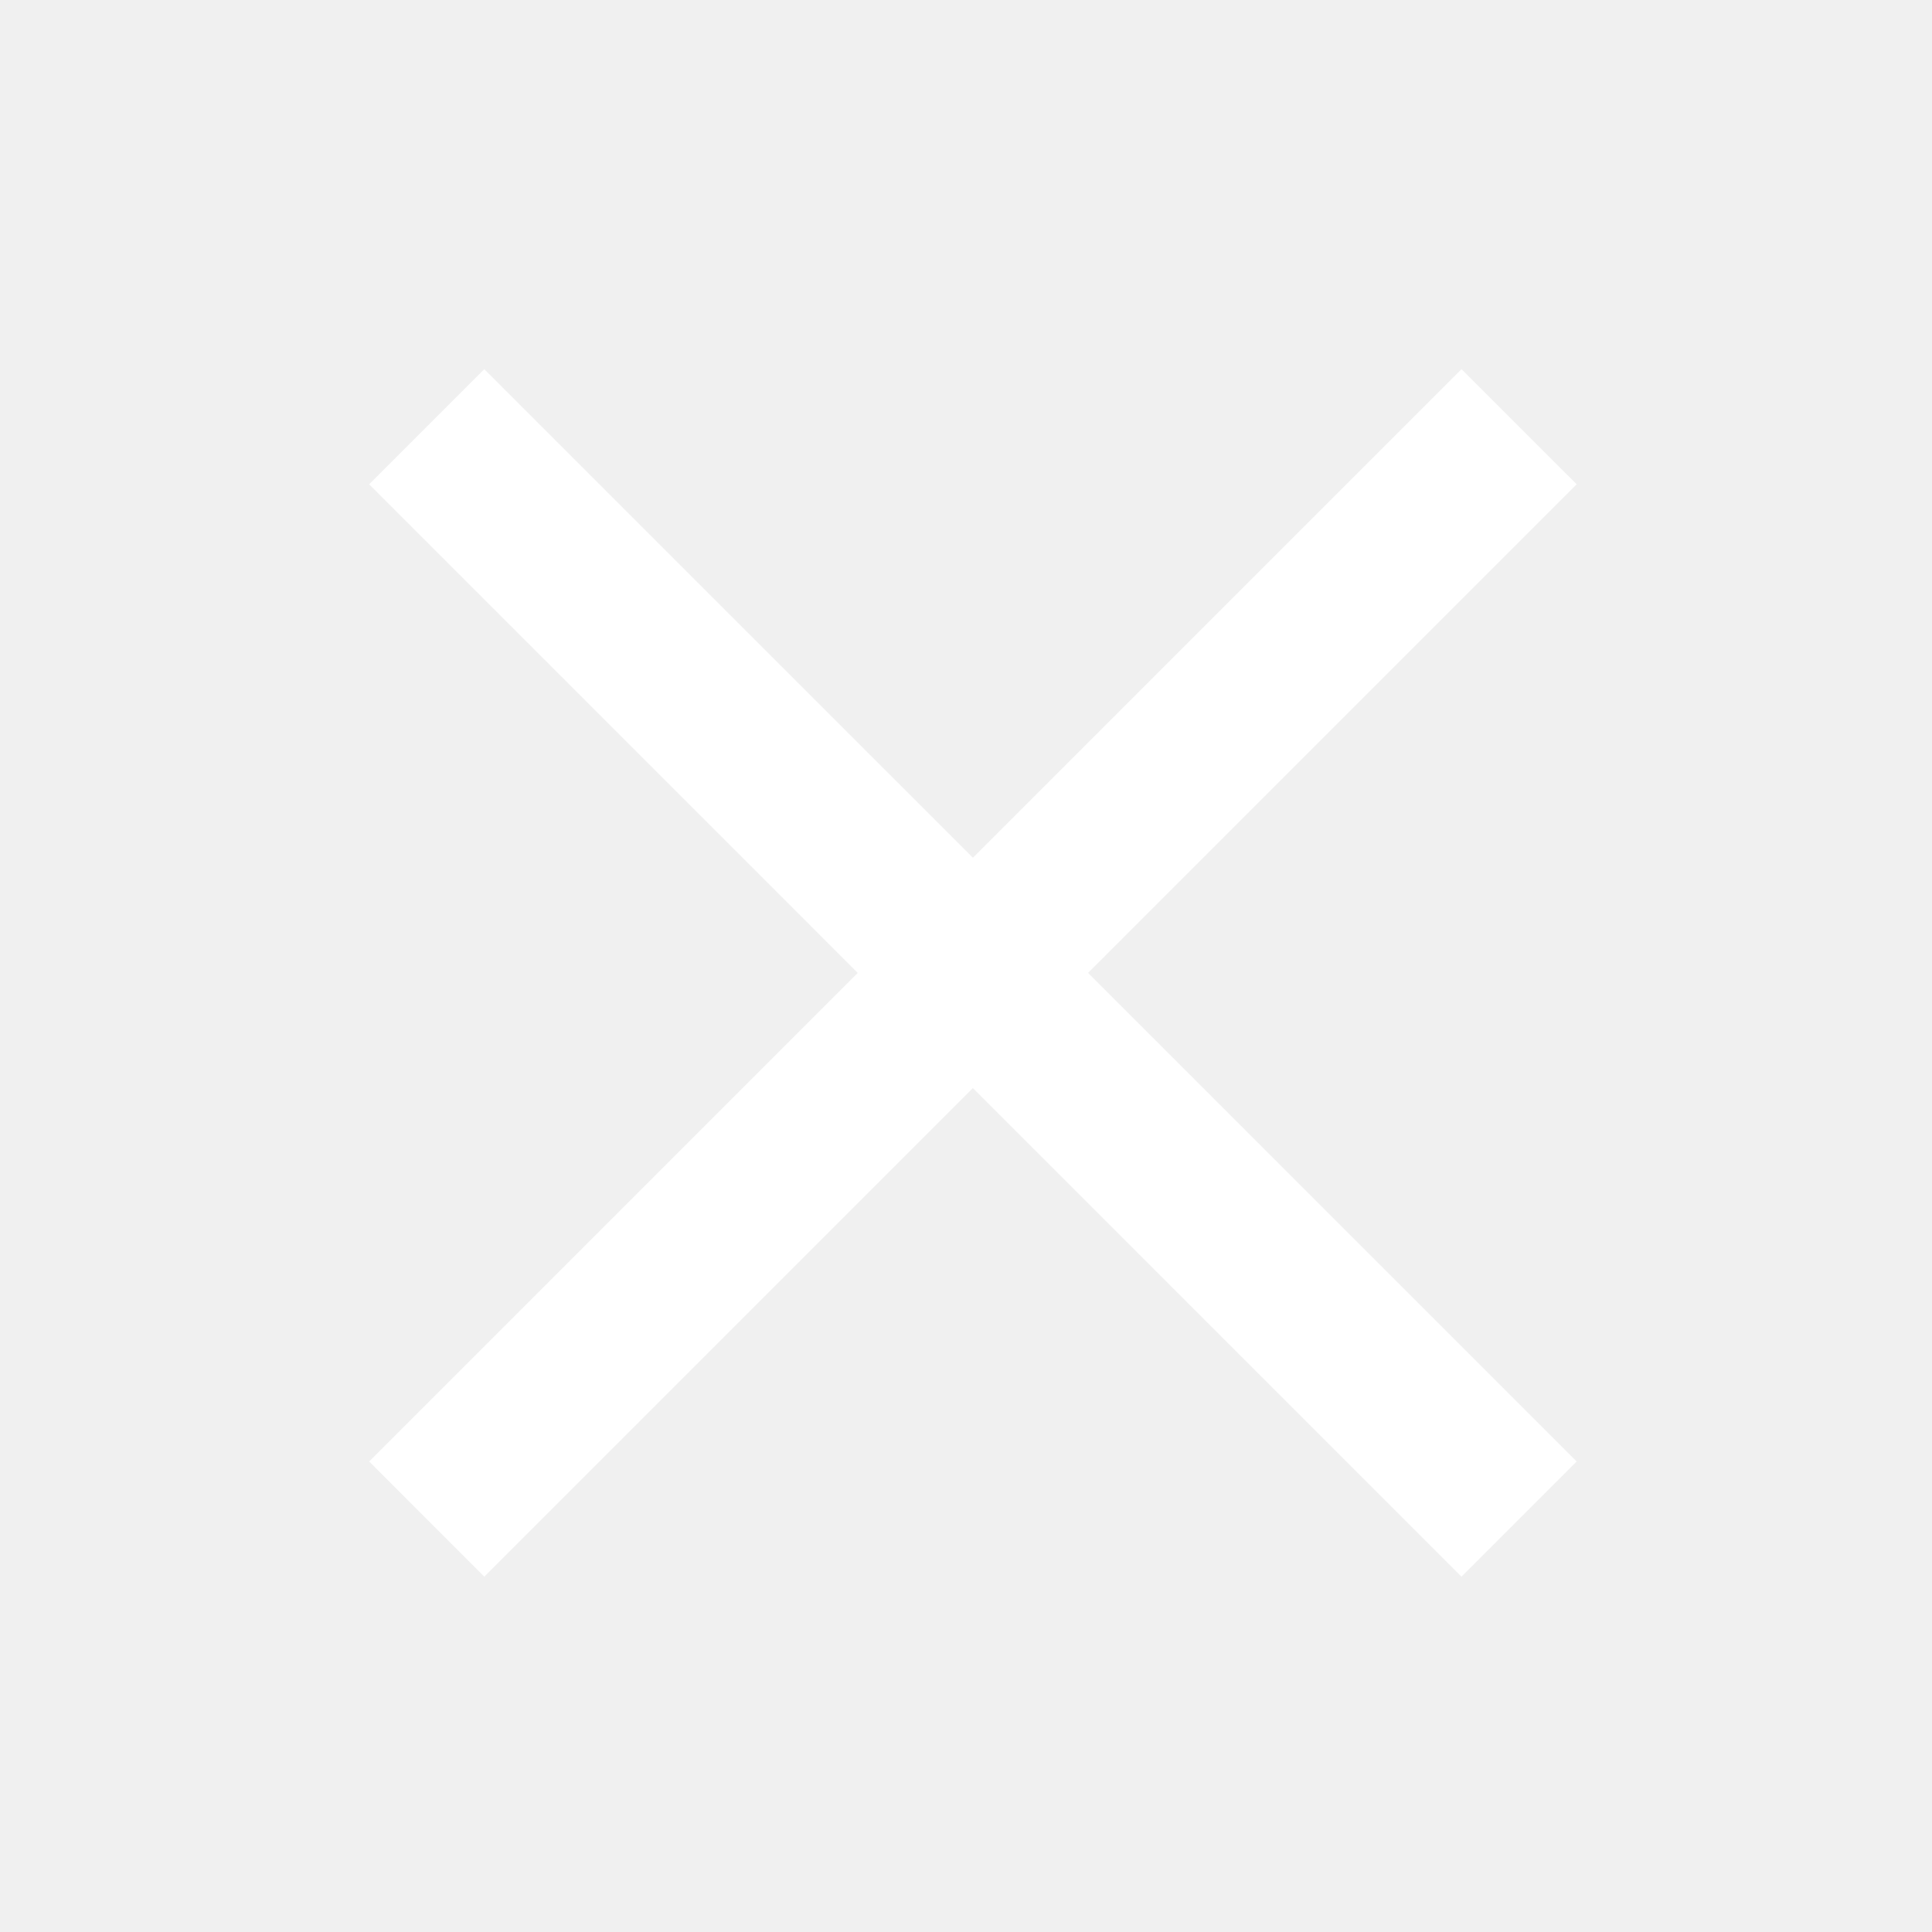
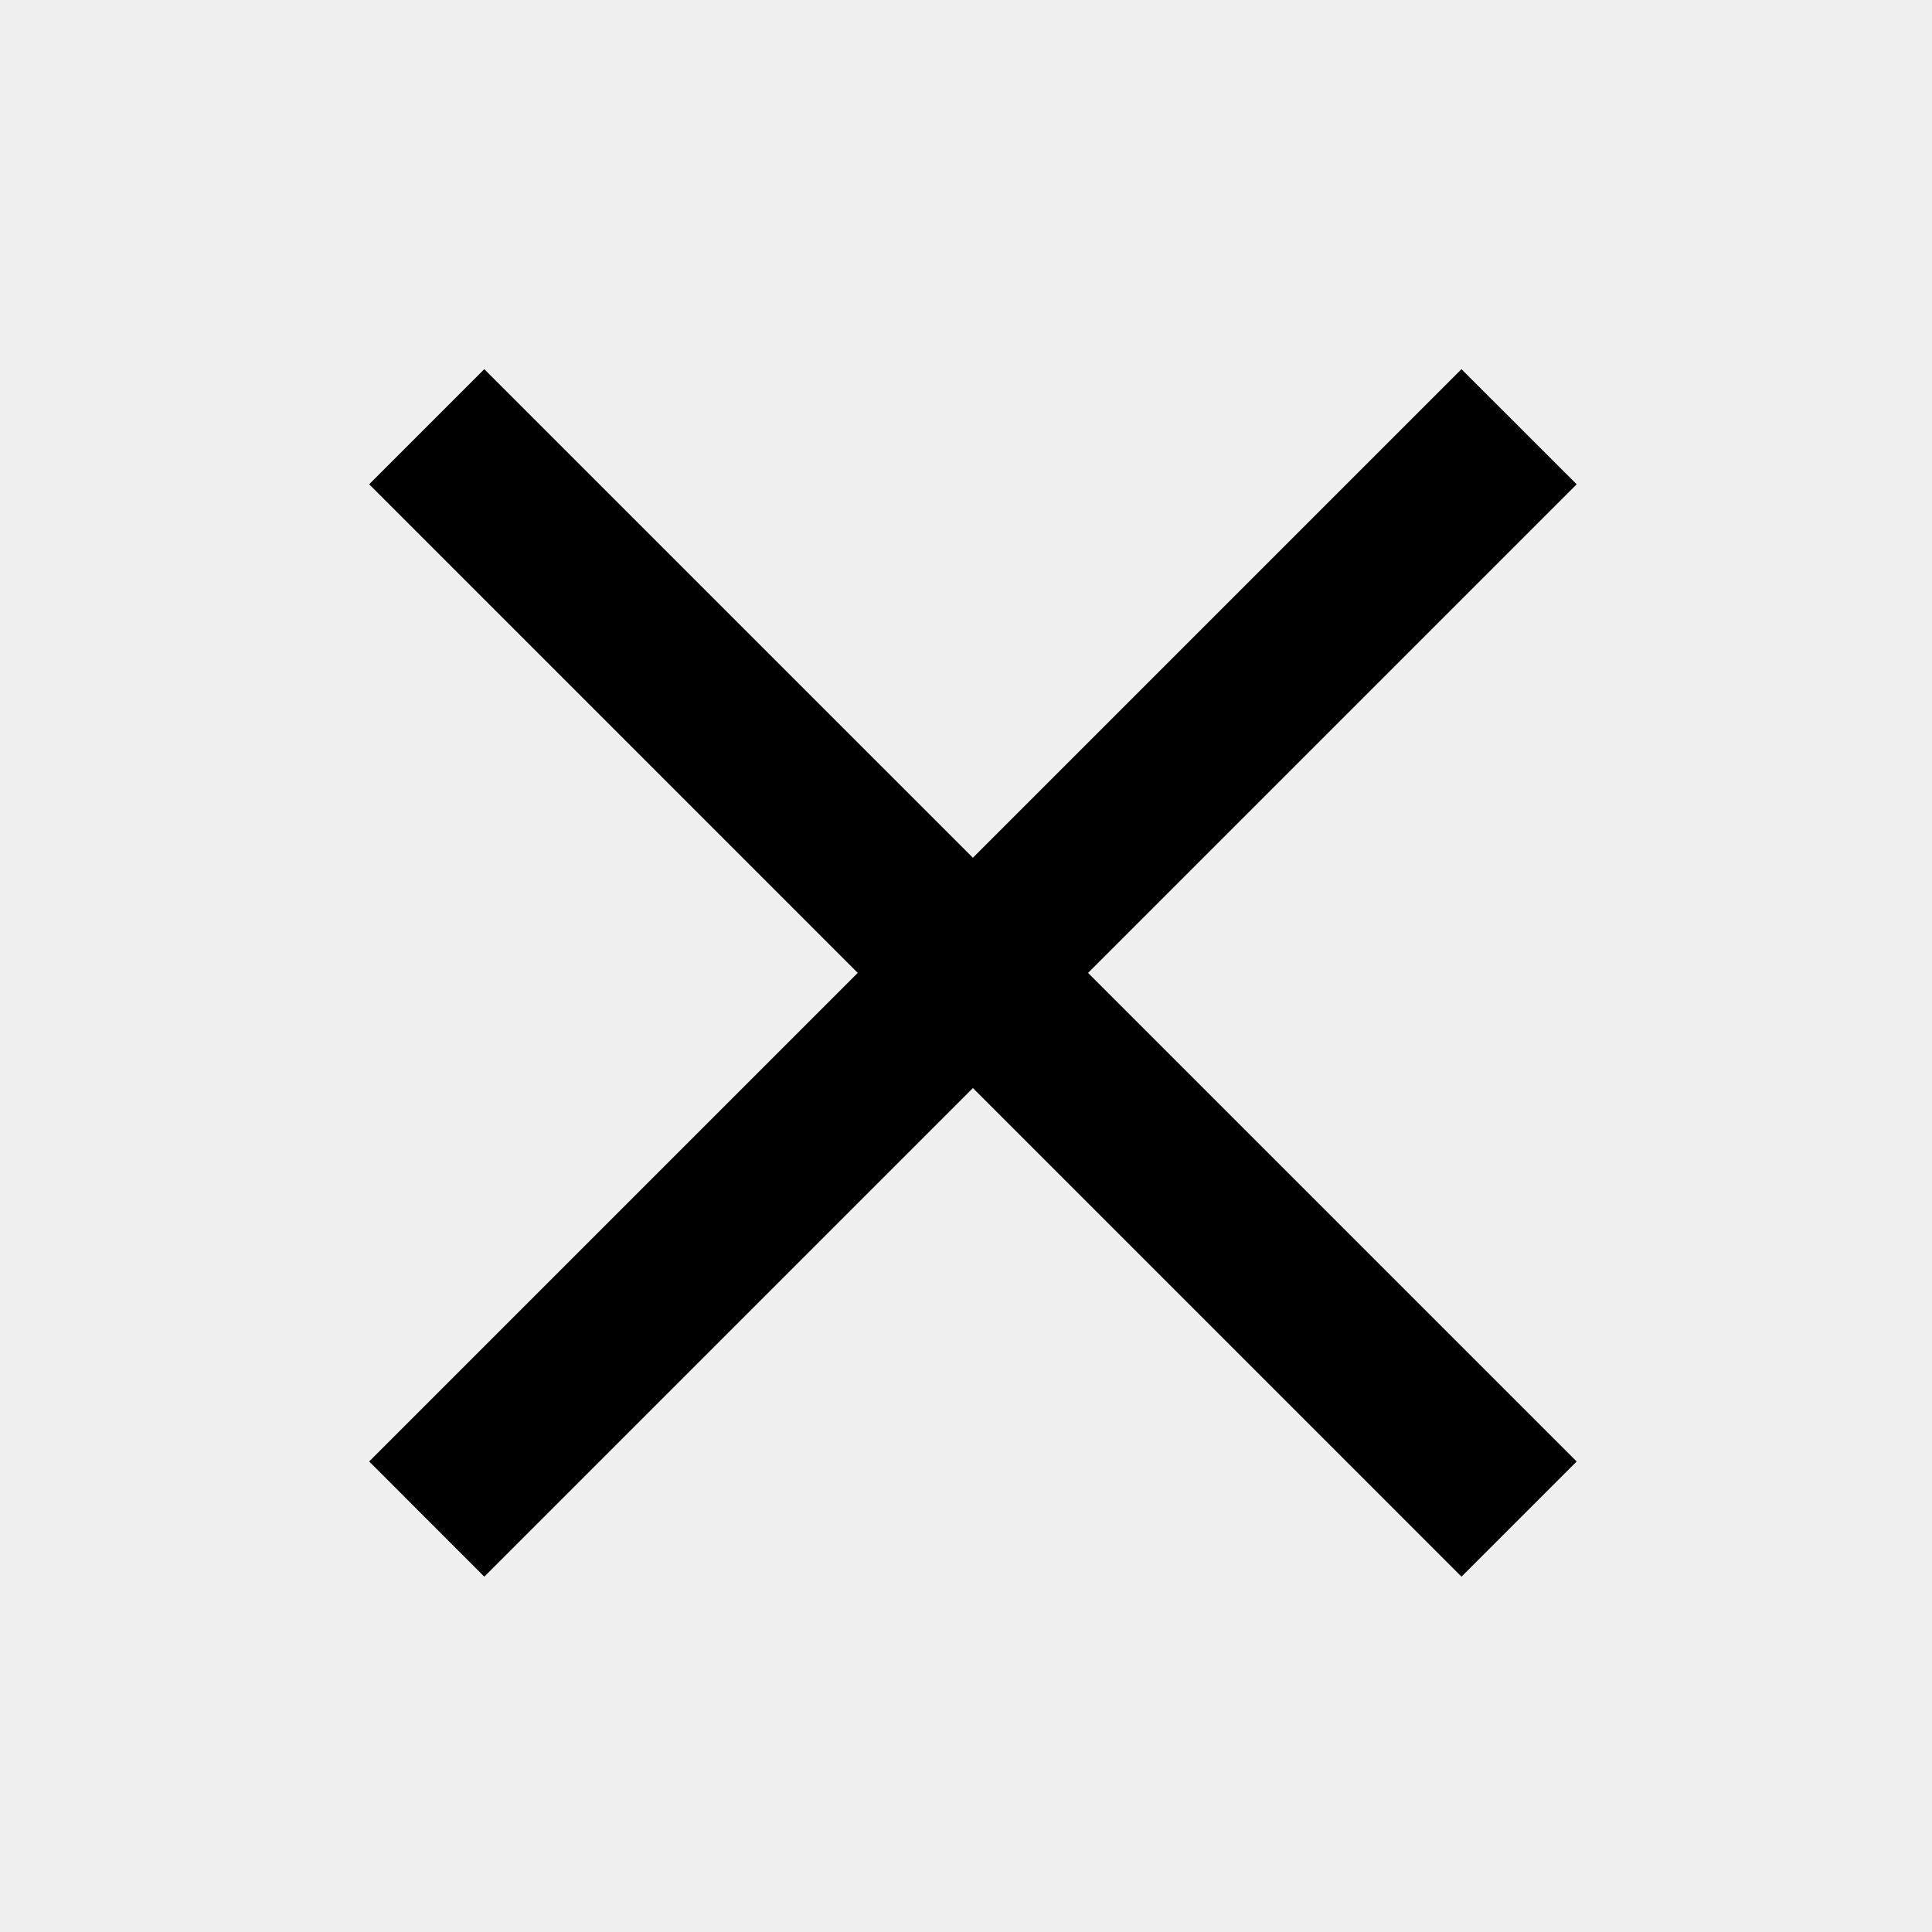
<svg xmlns="http://www.w3.org/2000/svg" width="24" height="24" viewBox="0 0 24 24" fill="none">
-   <path d="M19.586 6.016L6.016 19.586L4.586 18.155L18.155 4.586L19.586 6.016Z" fill="white" />
-   <path d="M19.586 18.155L18.155 19.586L4.586 6.016L6.016 4.586L19.586 18.155Z" fill="white" />
+   <path d="M19.586 6.016L6.016 19.586L4.586 18.155L18.155 4.586L19.586 6.016Z" fill="currentColor" />
+   <path d="M19.586 18.155L18.155 19.586L4.586 6.016L6.016 4.586L19.586 18.155Z" fill="currentColor" />
</svg>
